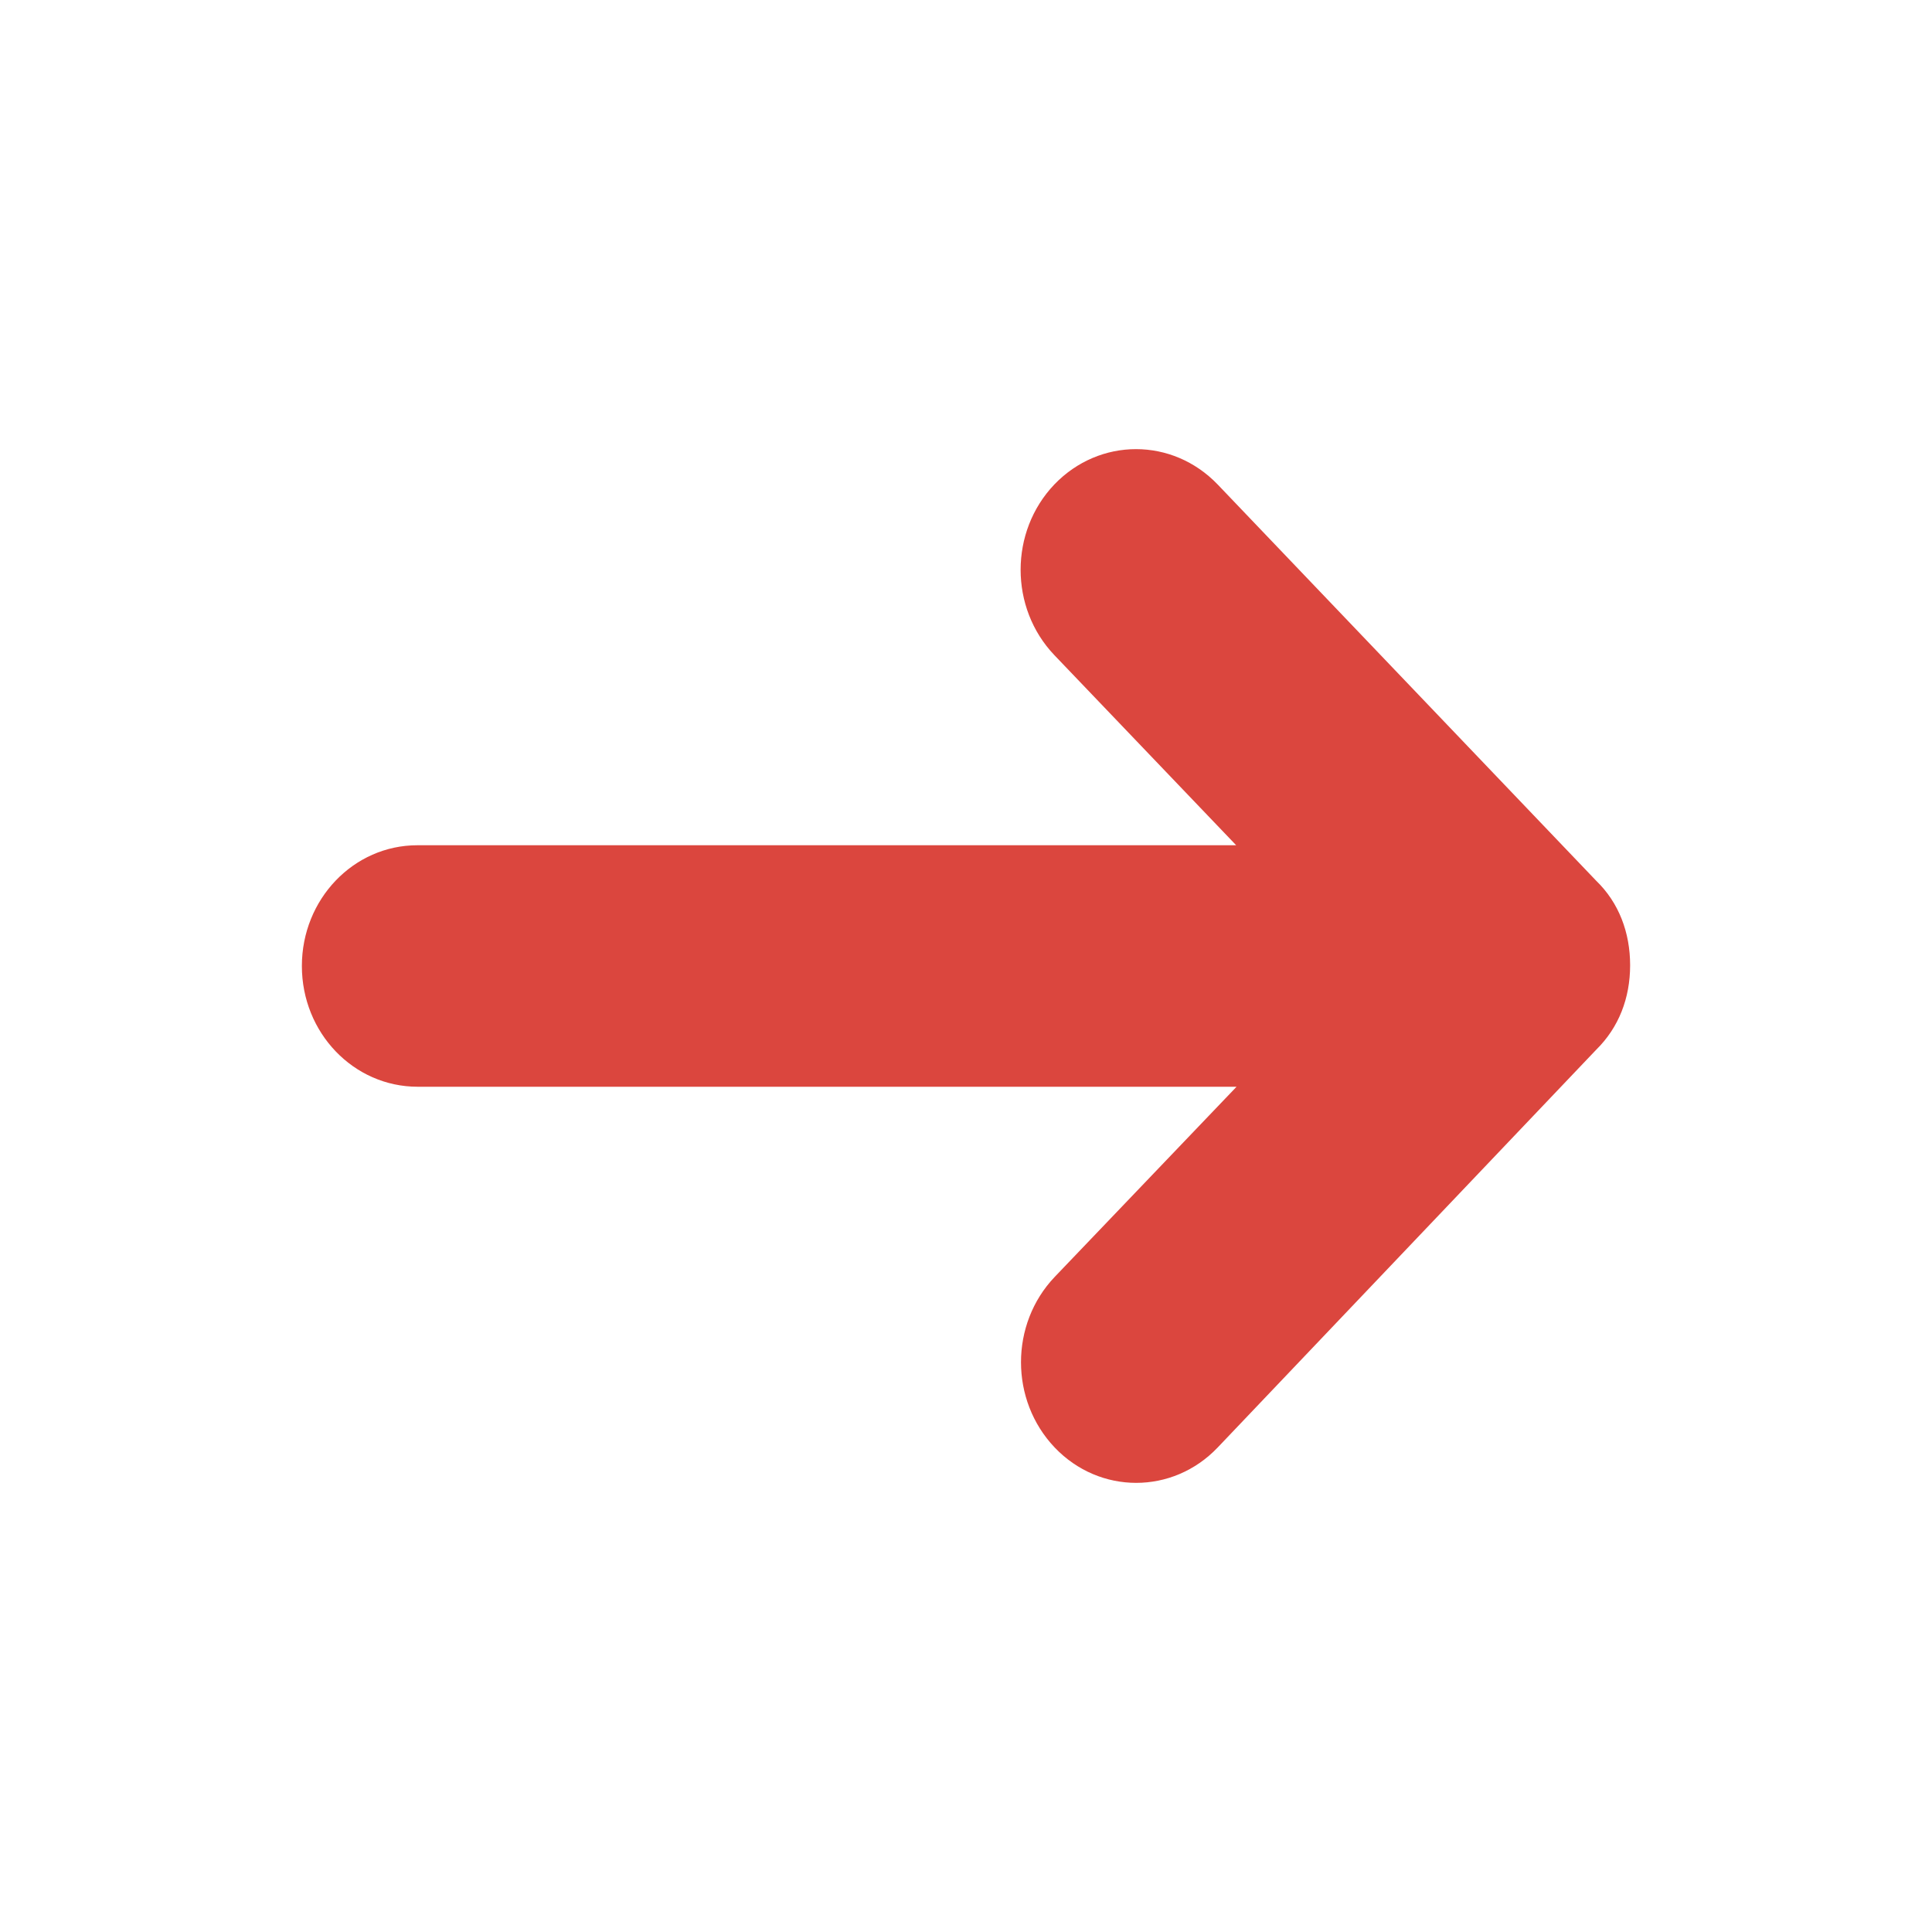
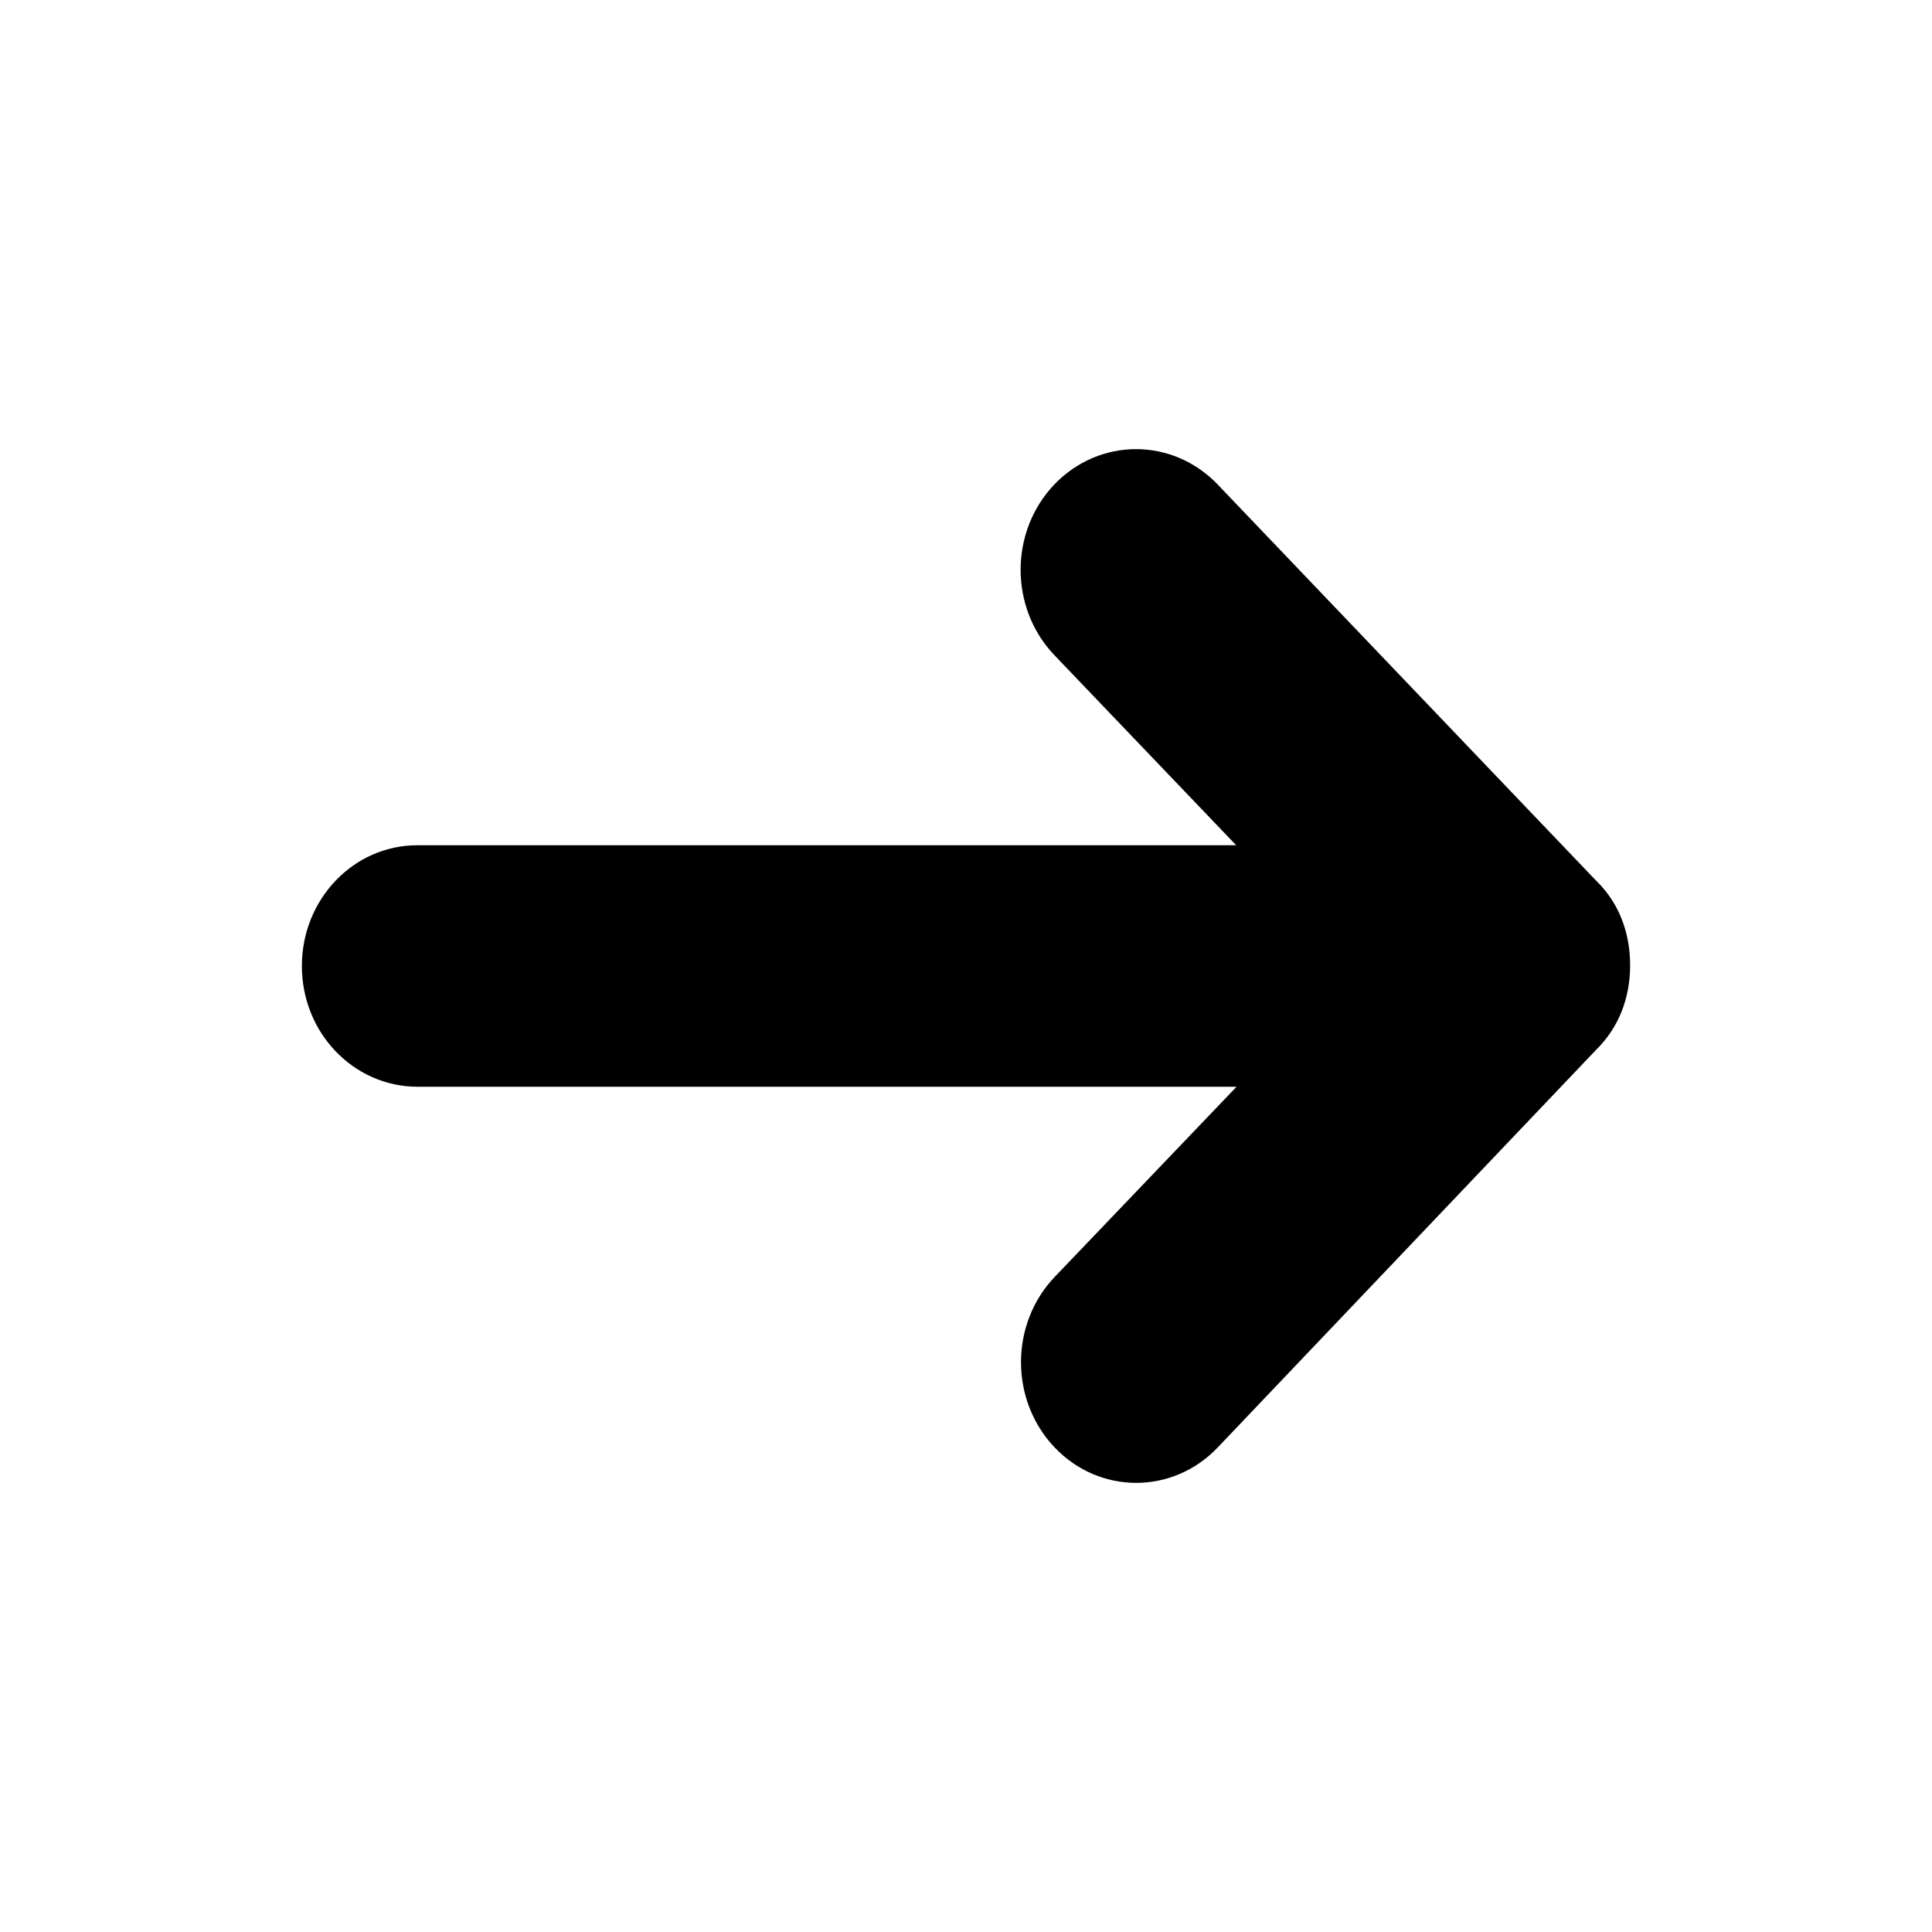
- <svg xmlns="http://www.w3.org/2000/svg" fill="#db463e" xml:space="preserve" width="512" height="512" style="enable-background:new 0 0 512 512">
+ <svg xmlns="http://www.w3.org/2000/svg" xml:space="preserve" width="512" height="512" style="enable-background:new 0 0 512 512">
  <path d="m322.7 128.4 100.3 105c6 5.8 9 13.7 9 22.4s-3 16.5-9 22.4L322.7 383.6c-11.9 12.5-31.3 12.5-43.2 0-11.9-12.5-11.9-32.7 0-45.2l48.2-50.4h-217c-17 0-30.7-14.3-30.7-32s13.7-32 30.6-32h217l-48.2-50.4c-11.9-12.5-11.9-32.7 0-45.2 12-12.5 31.3-12.5 43.3 0z" />
</svg>
